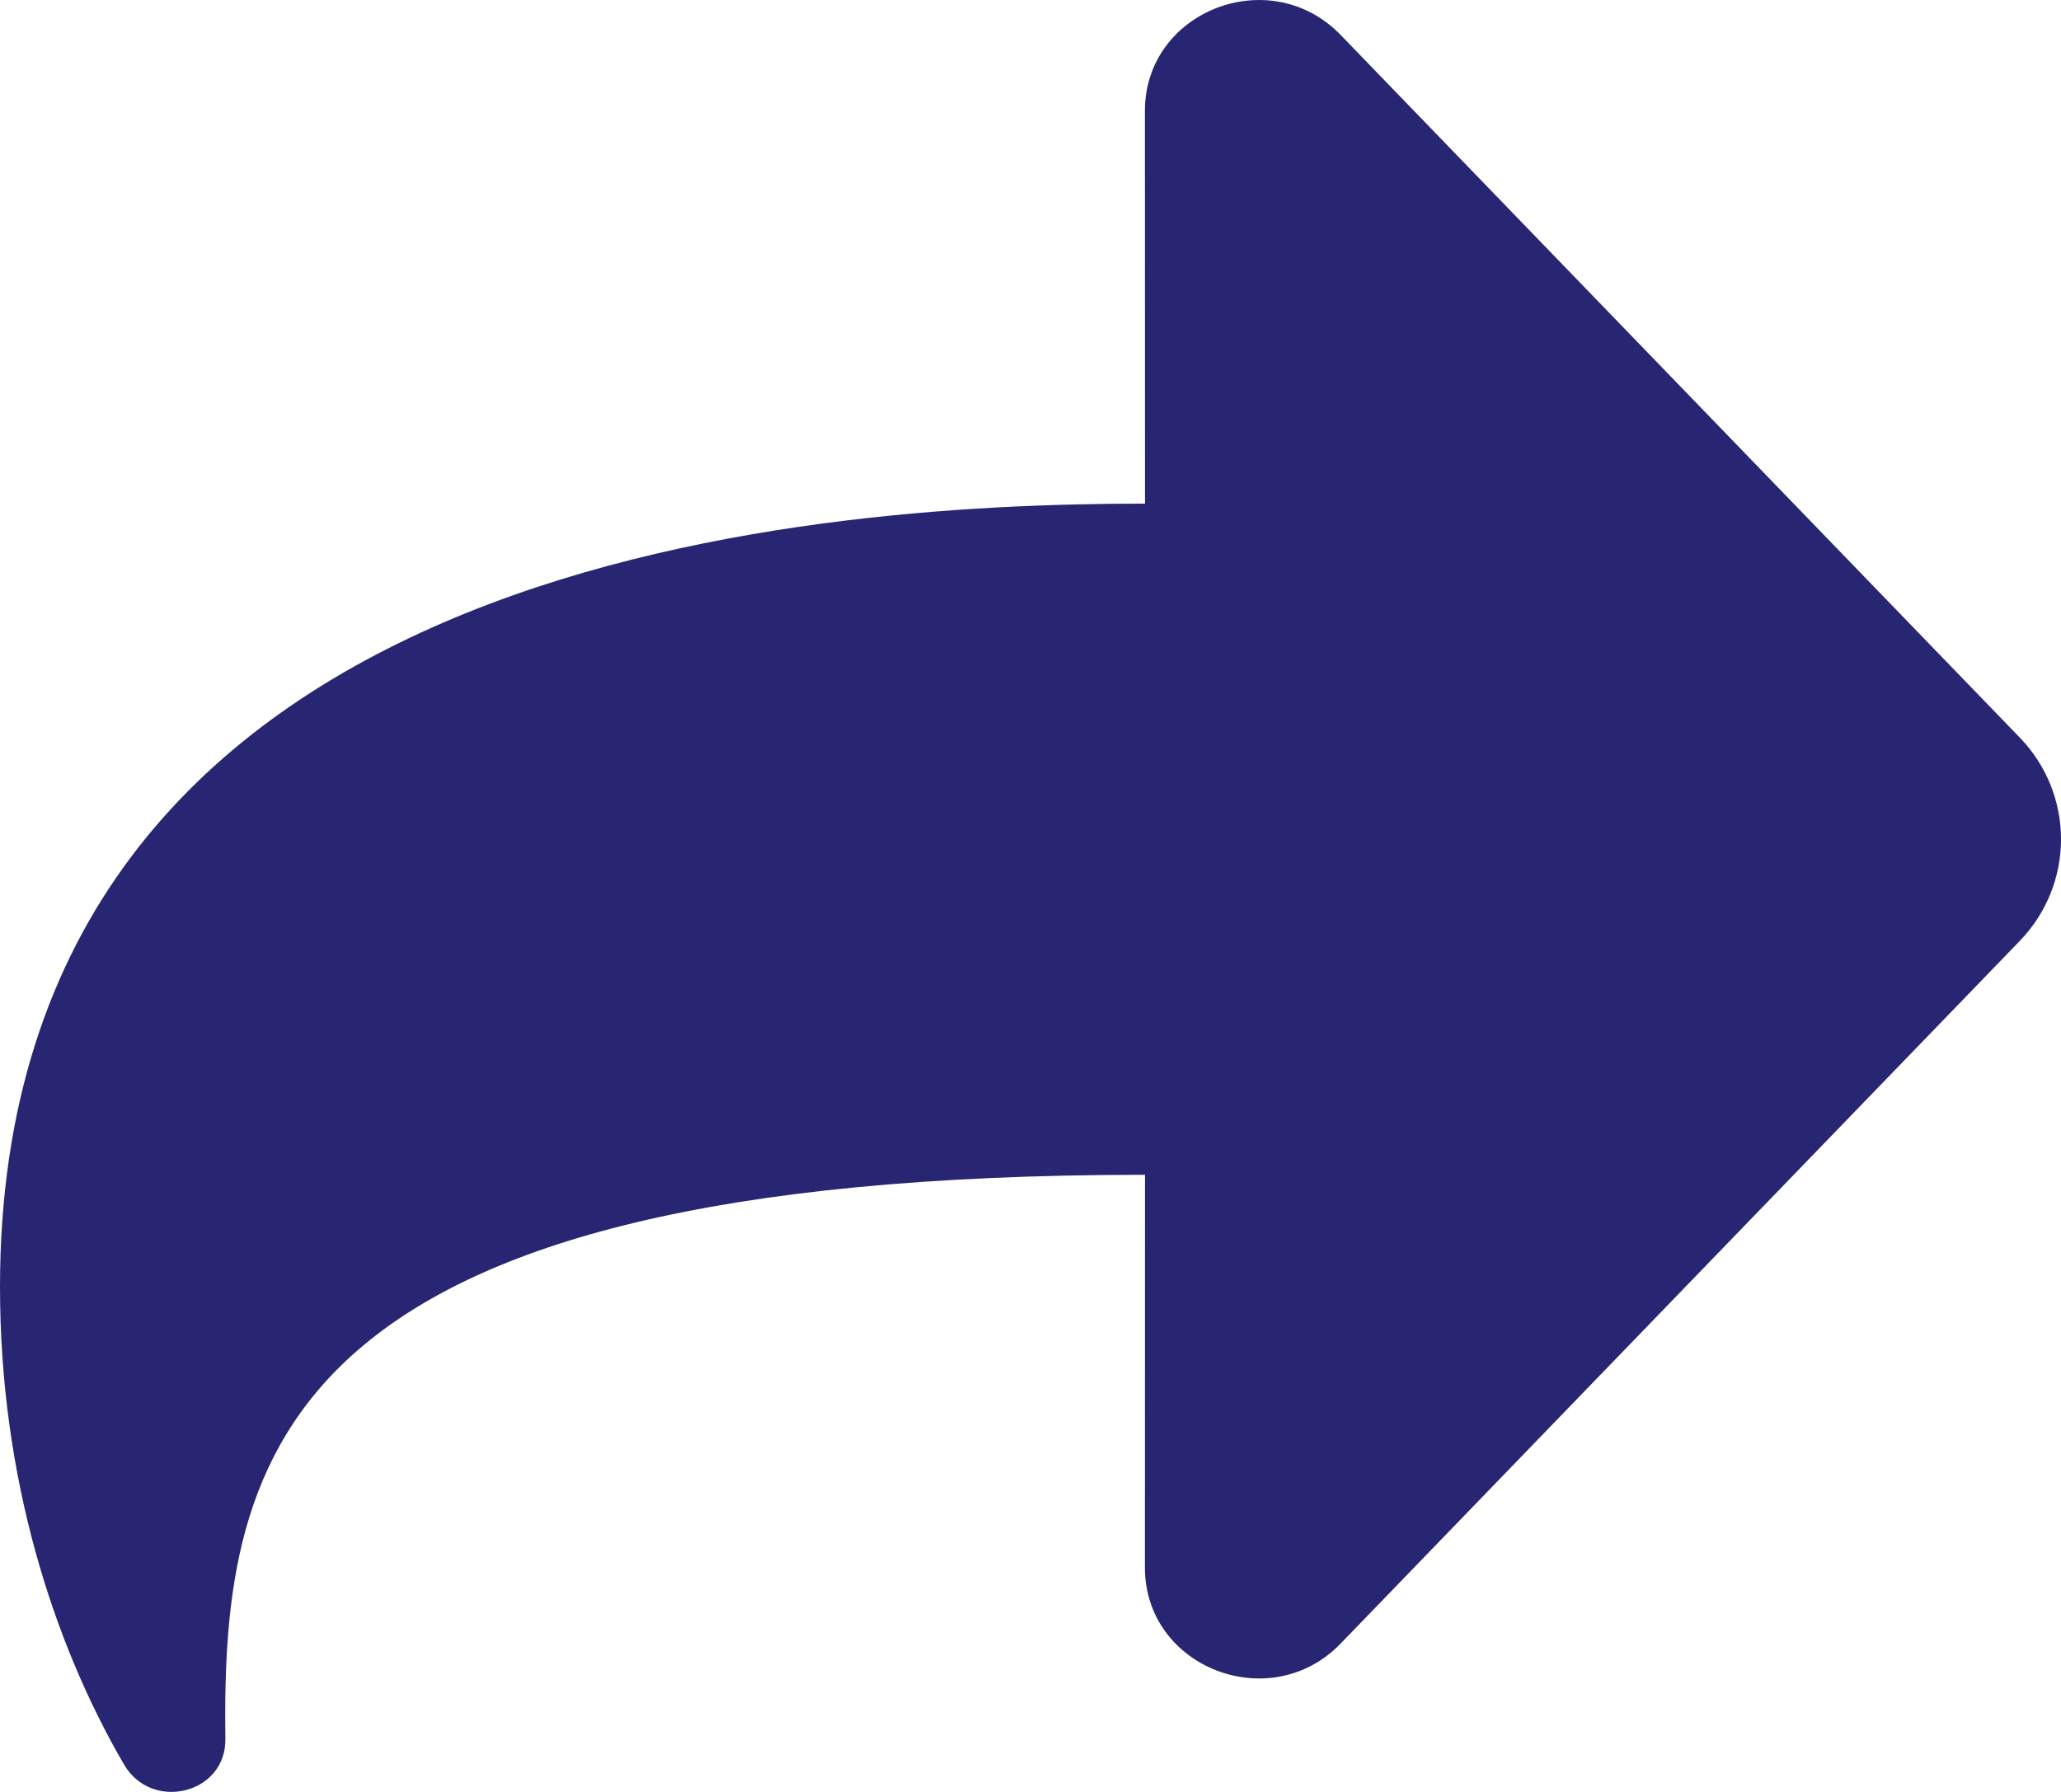
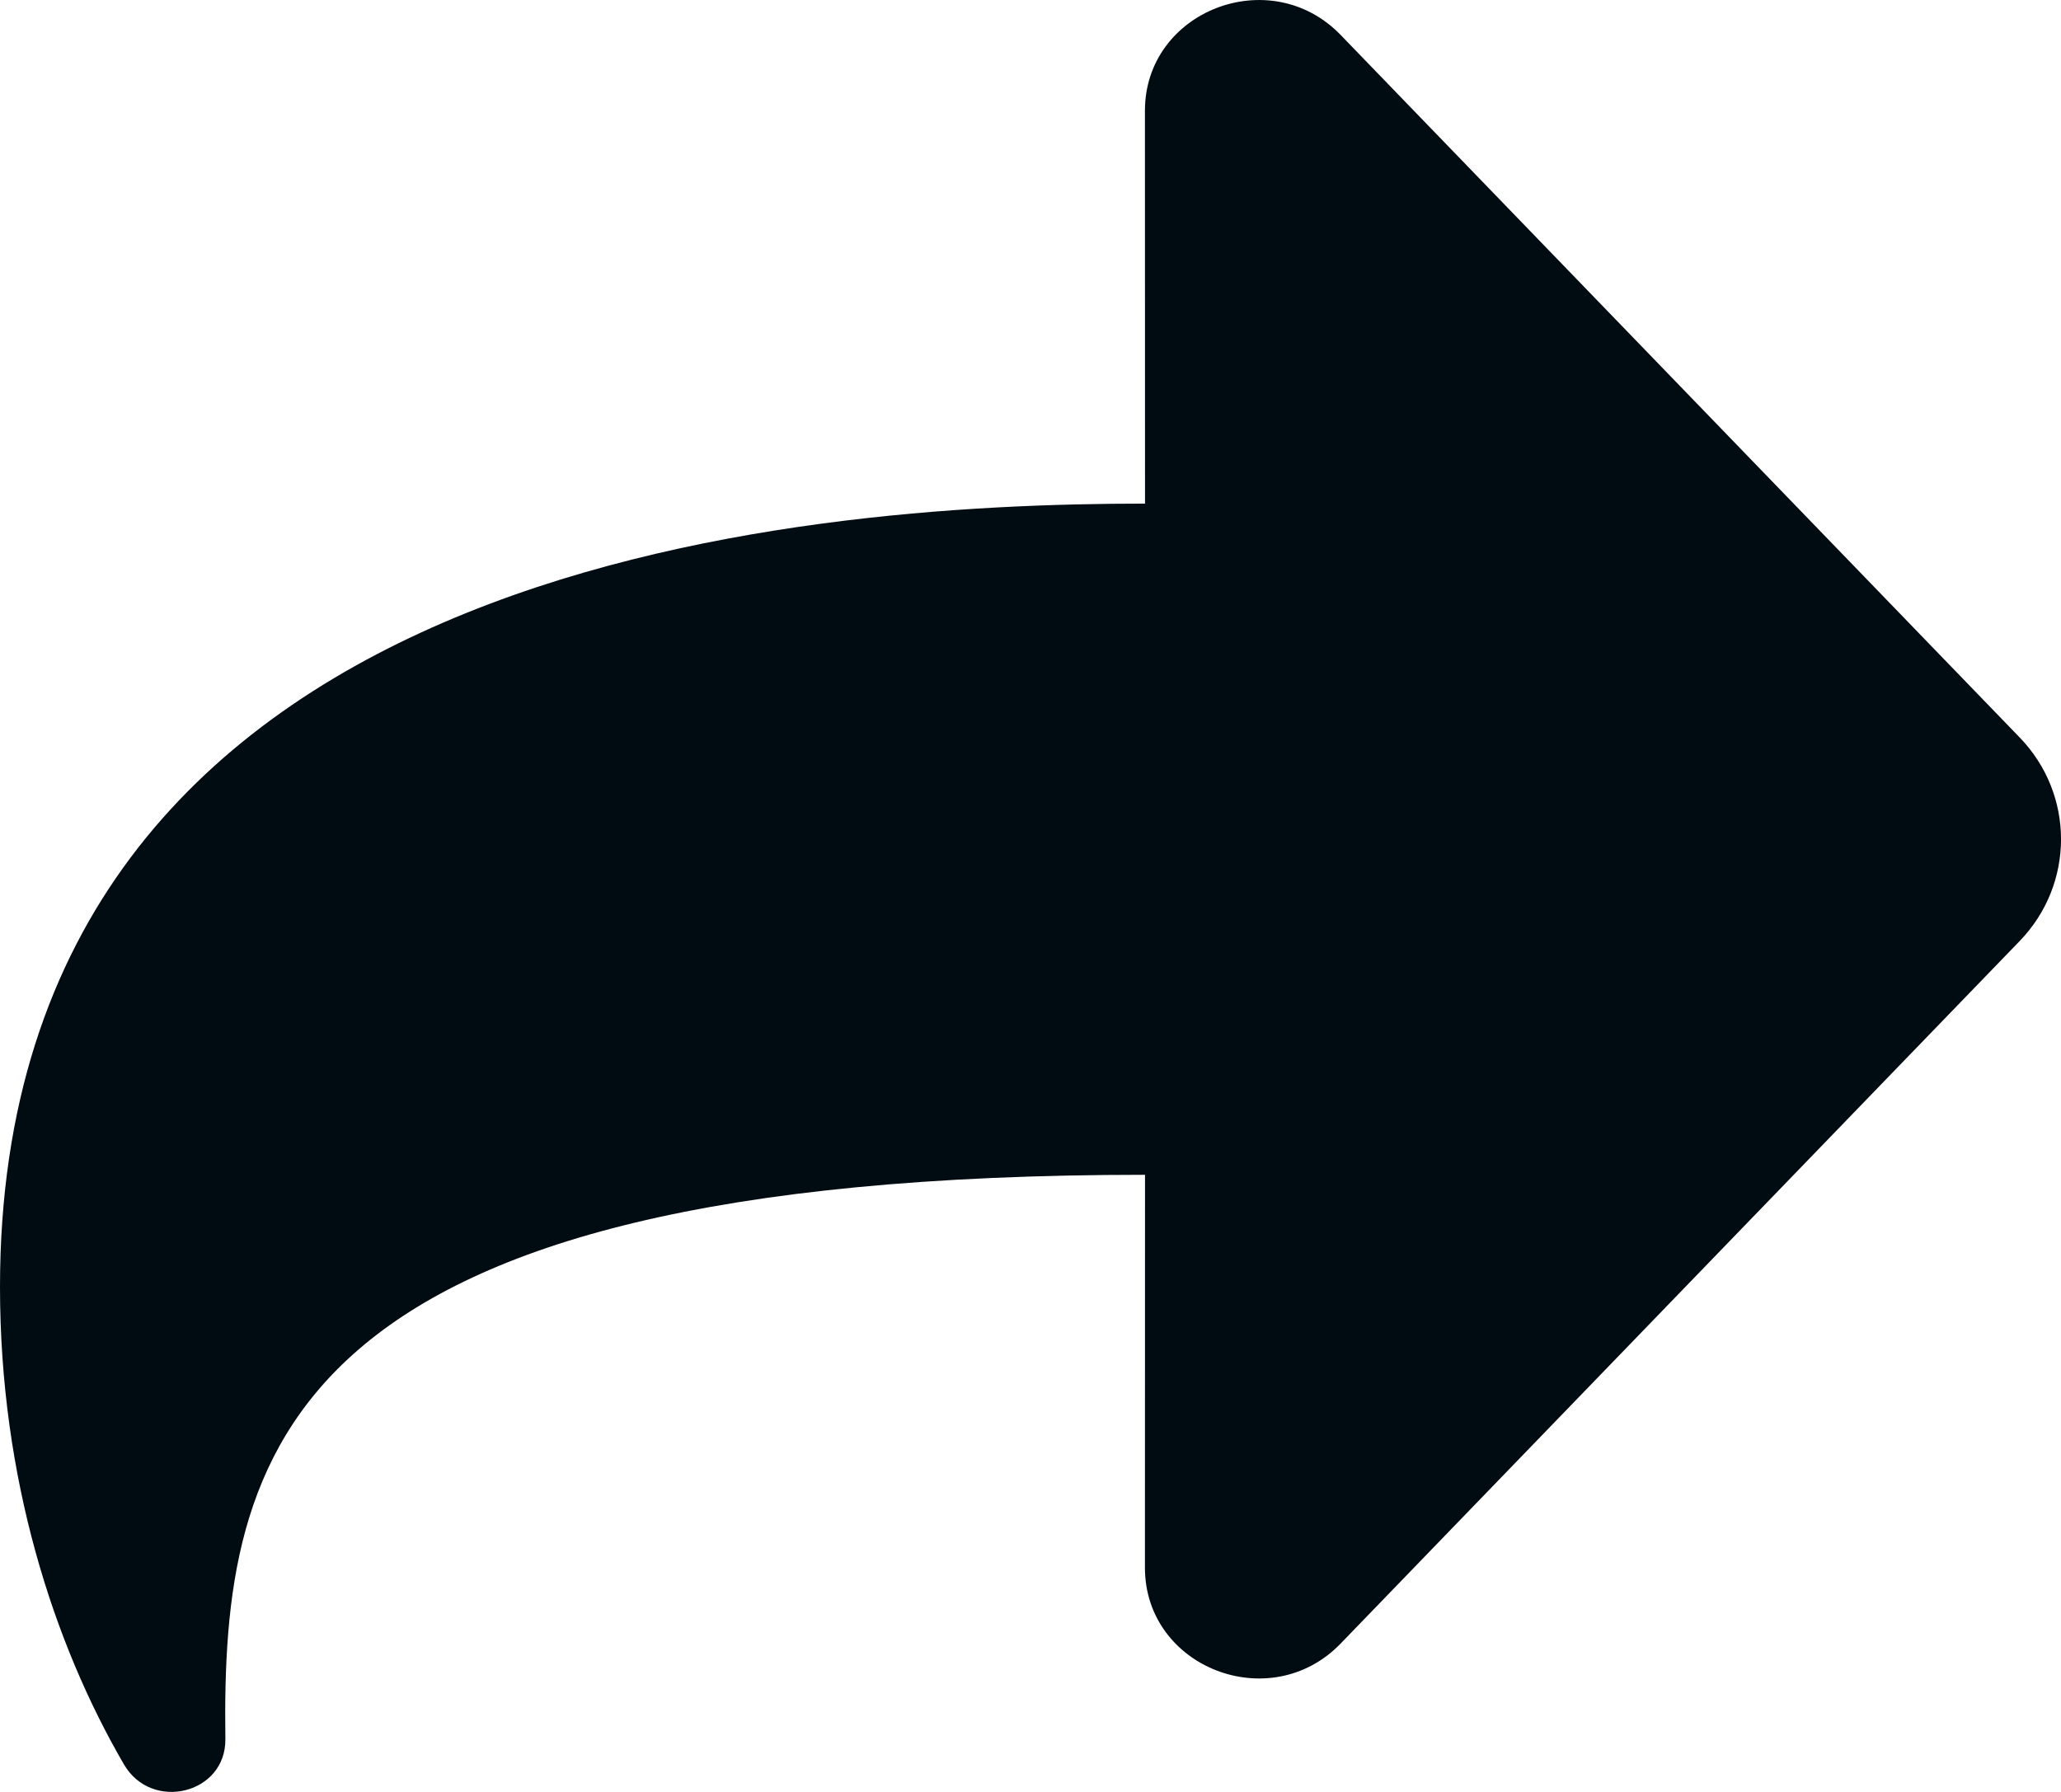
<svg xmlns="http://www.w3.org/2000/svg" width="23" height="20" viewBox="0 0 23 20" fill="none">
-   <path d="M12.777 1.236C12.777 0.121 14.175 -0.423 14.961 0.39L22.536 8.228C23.155 8.865 23.155 9.868 22.536 10.506L14.961 18.344C14.176 19.157 12.777 18.613 12.777 17.497L12.778 13.112C3.114 13.112 2.473 16.2 2.515 19.41C2.523 20.022 1.694 20.225 1.384 19.694C0.598 18.344 0 16.5 0 14.363C0 6.243 8.944 5.621 12.778 5.621L12.777 1.236Z" fill="#282573" />
+   <path d="M12.777 1.236C12.777 0.121 14.175 -0.423 14.961 0.39L22.536 8.228C23.155 8.865 23.155 9.868 22.536 10.506L14.961 18.344C14.176 19.157 12.777 18.613 12.777 17.497L12.778 13.112C3.114 13.112 2.473 16.2 2.515 19.41C2.523 20.022 1.694 20.225 1.384 19.694C0.598 18.344 0 16.5 0 14.363C0 6.243 8.944 5.621 12.778 5.621L12.777 1.236Z" fill="#000C12" />
</svg>
